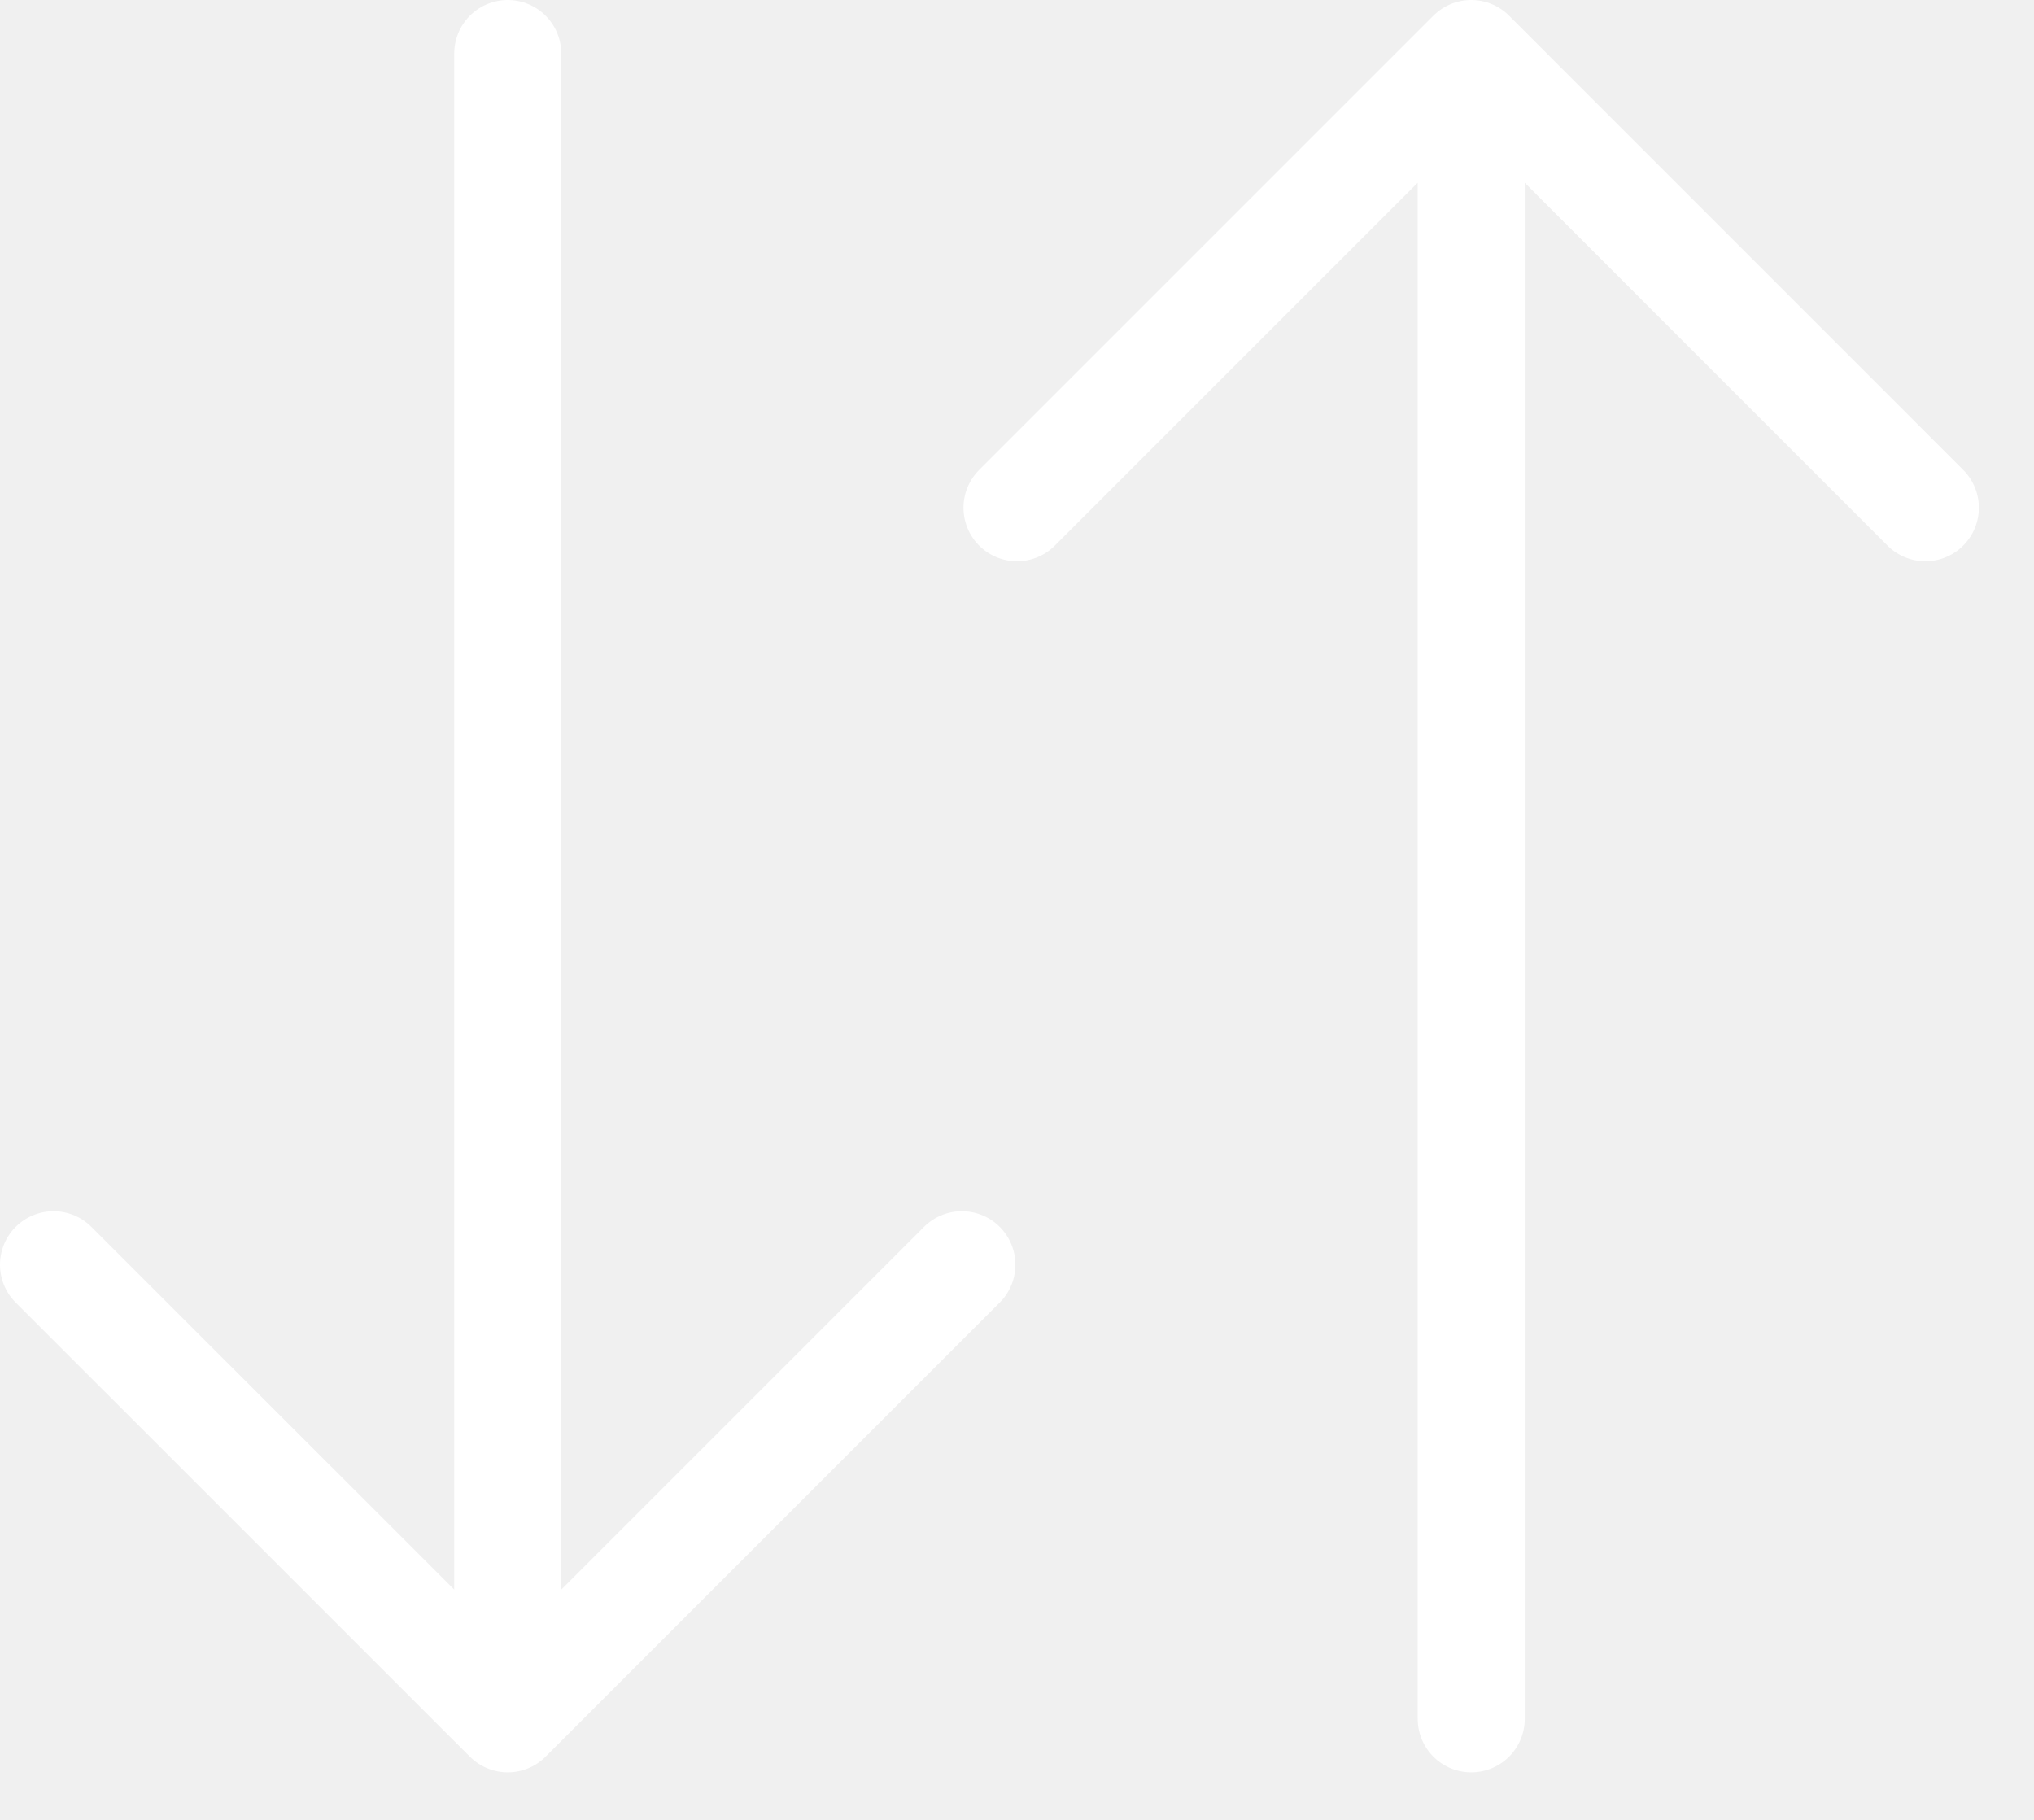
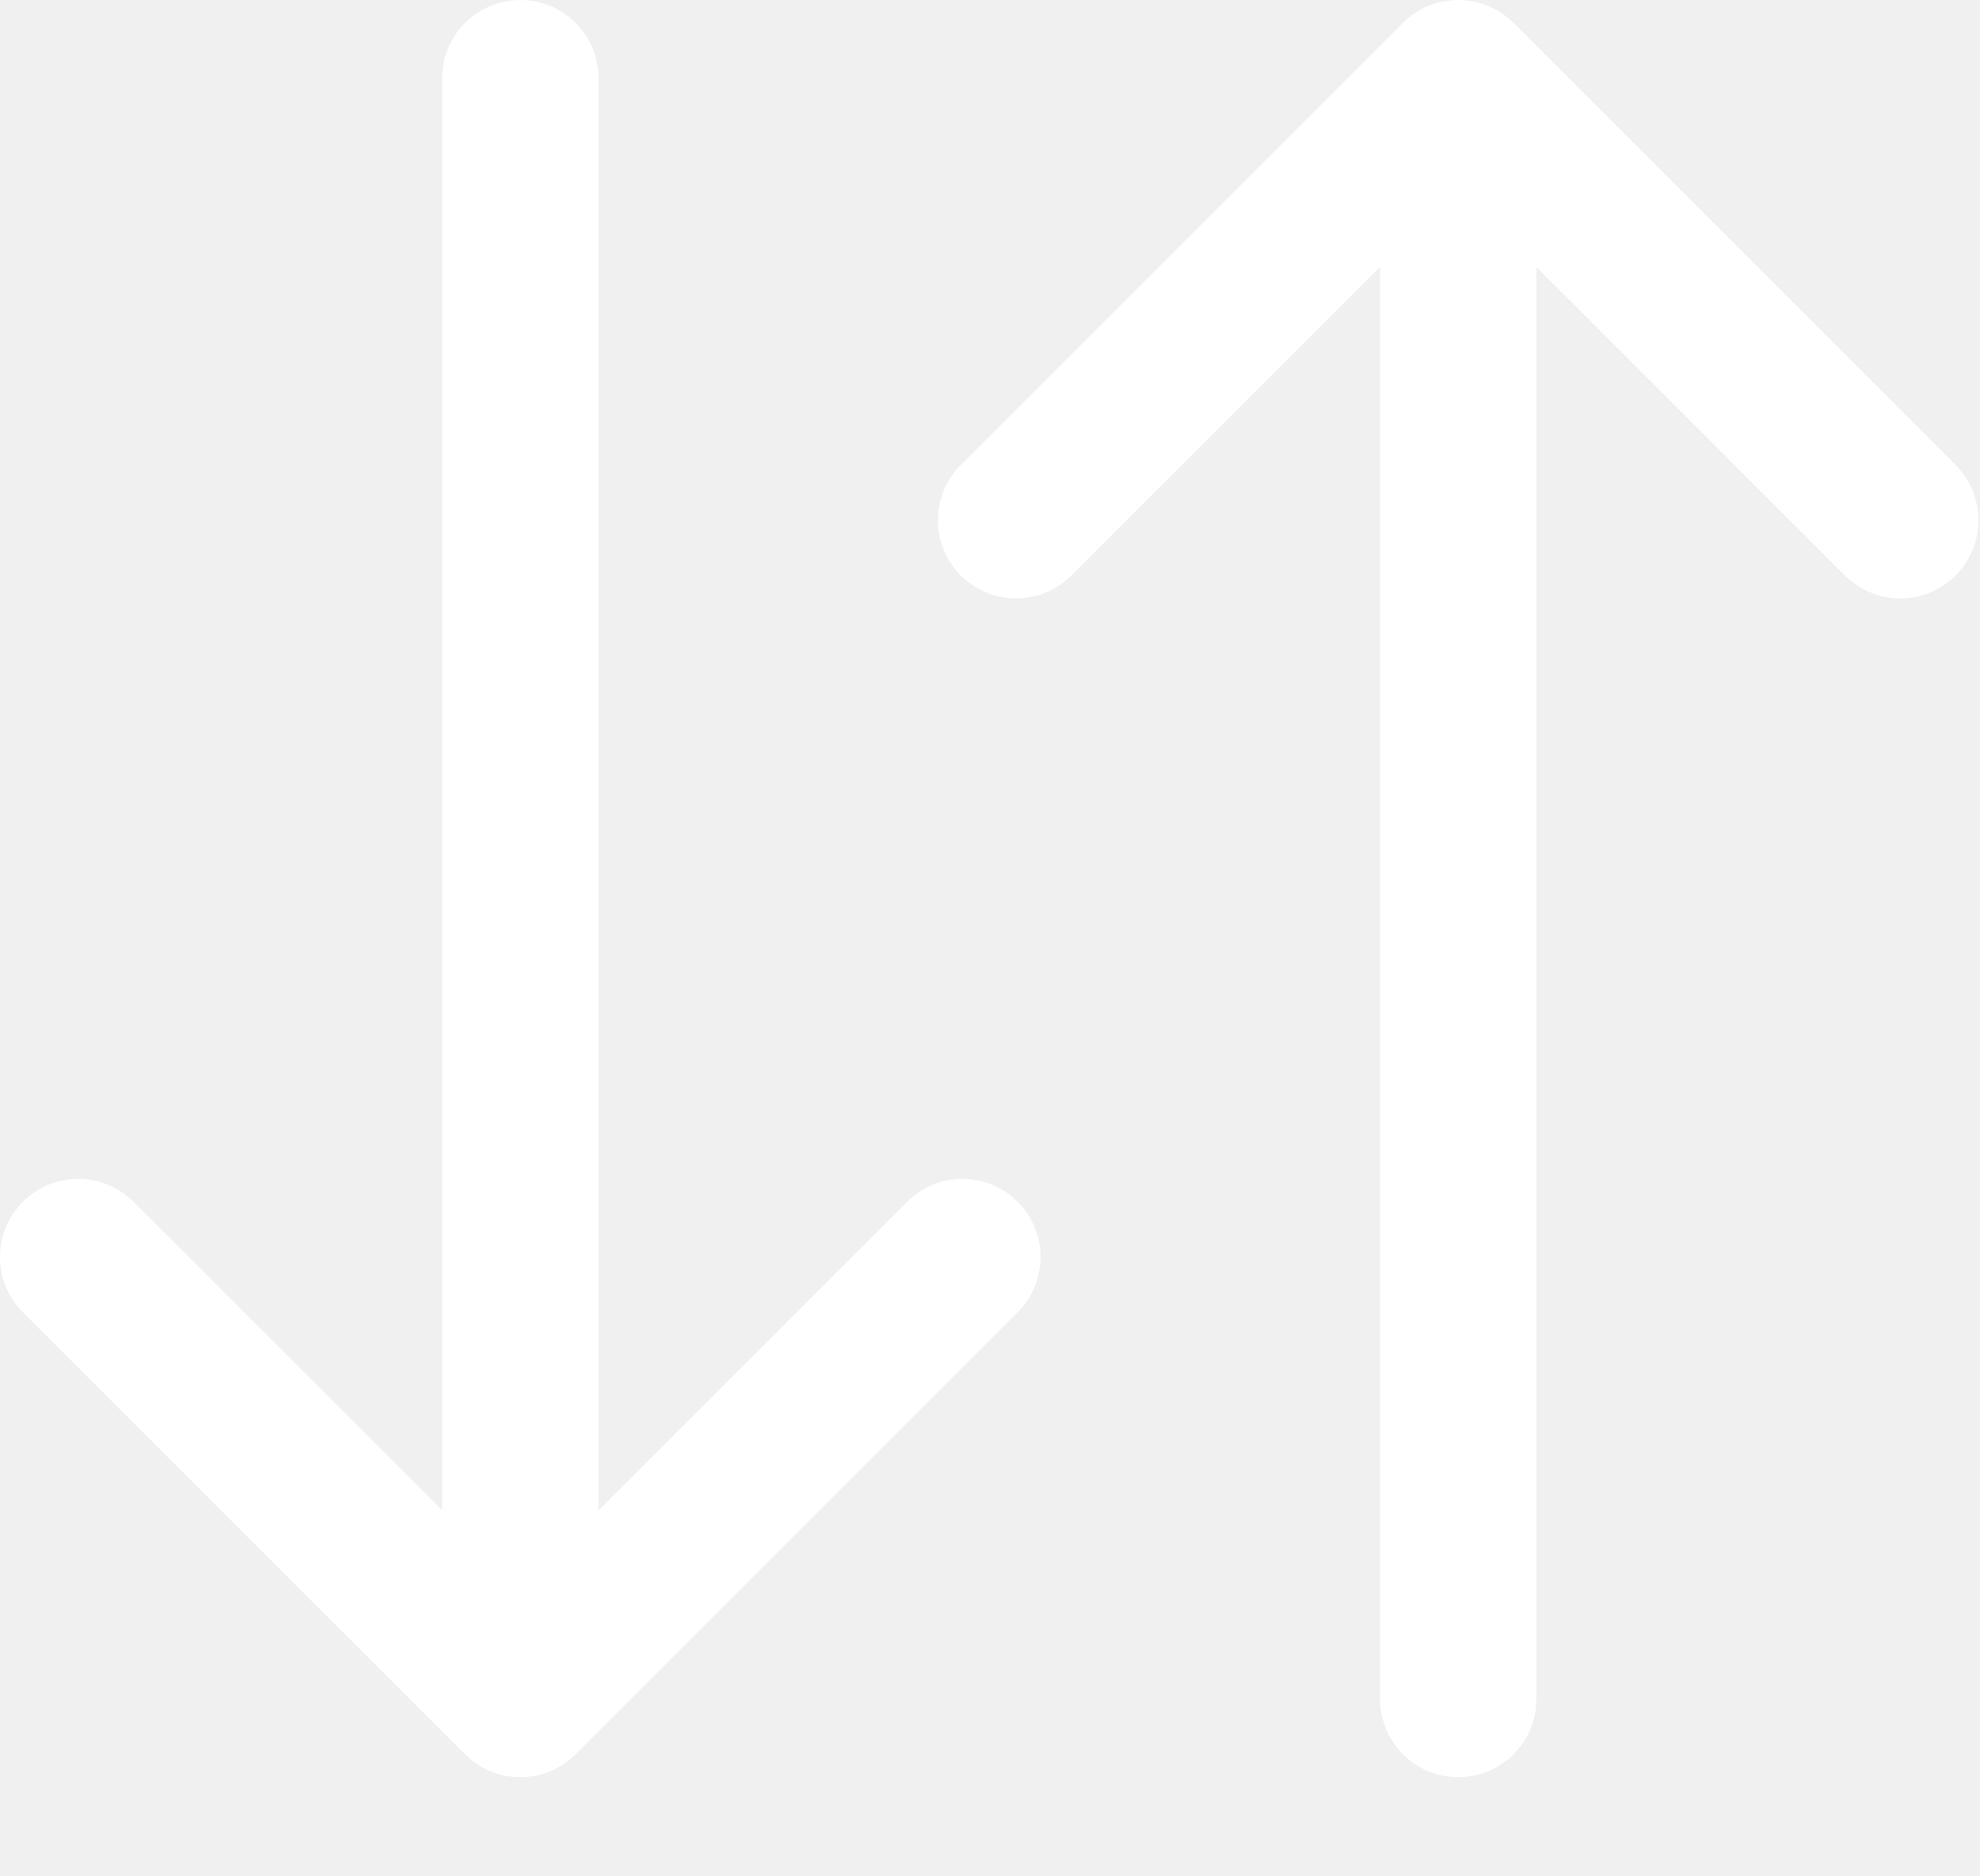
- <svg xmlns="http://www.w3.org/2000/svg" width="19" height="17" viewBox="0 0 19 17" fill="none">
-   <path d="M9.5 4.743L13.743 0.5M13.743 0.5L17.985 4.743M13.743 0.5V16.056M0.5 11.814L4.743 16.056M4.743 16.056L8.985 11.814M4.743 16.056V0.5" stroke="white" stroke-linecap="round" stroke-linejoin="round" />
+ <svg xmlns="http://www.w3.org/2000/svg" width="19" height="18" viewBox="0 0 19 18" fill="none">
+   <path d="M9.75 4.993L13.993 0.75M13.993 0.75L18.235 4.993M13.993 0.75V16.306M0.75 12.064L4.993 16.306M4.993 16.306L9.235 12.064M4.993 16.306V0.75" stroke="white" stroke-width="1.5" stroke-linecap="round" stroke-linejoin="round" />
</svg>
